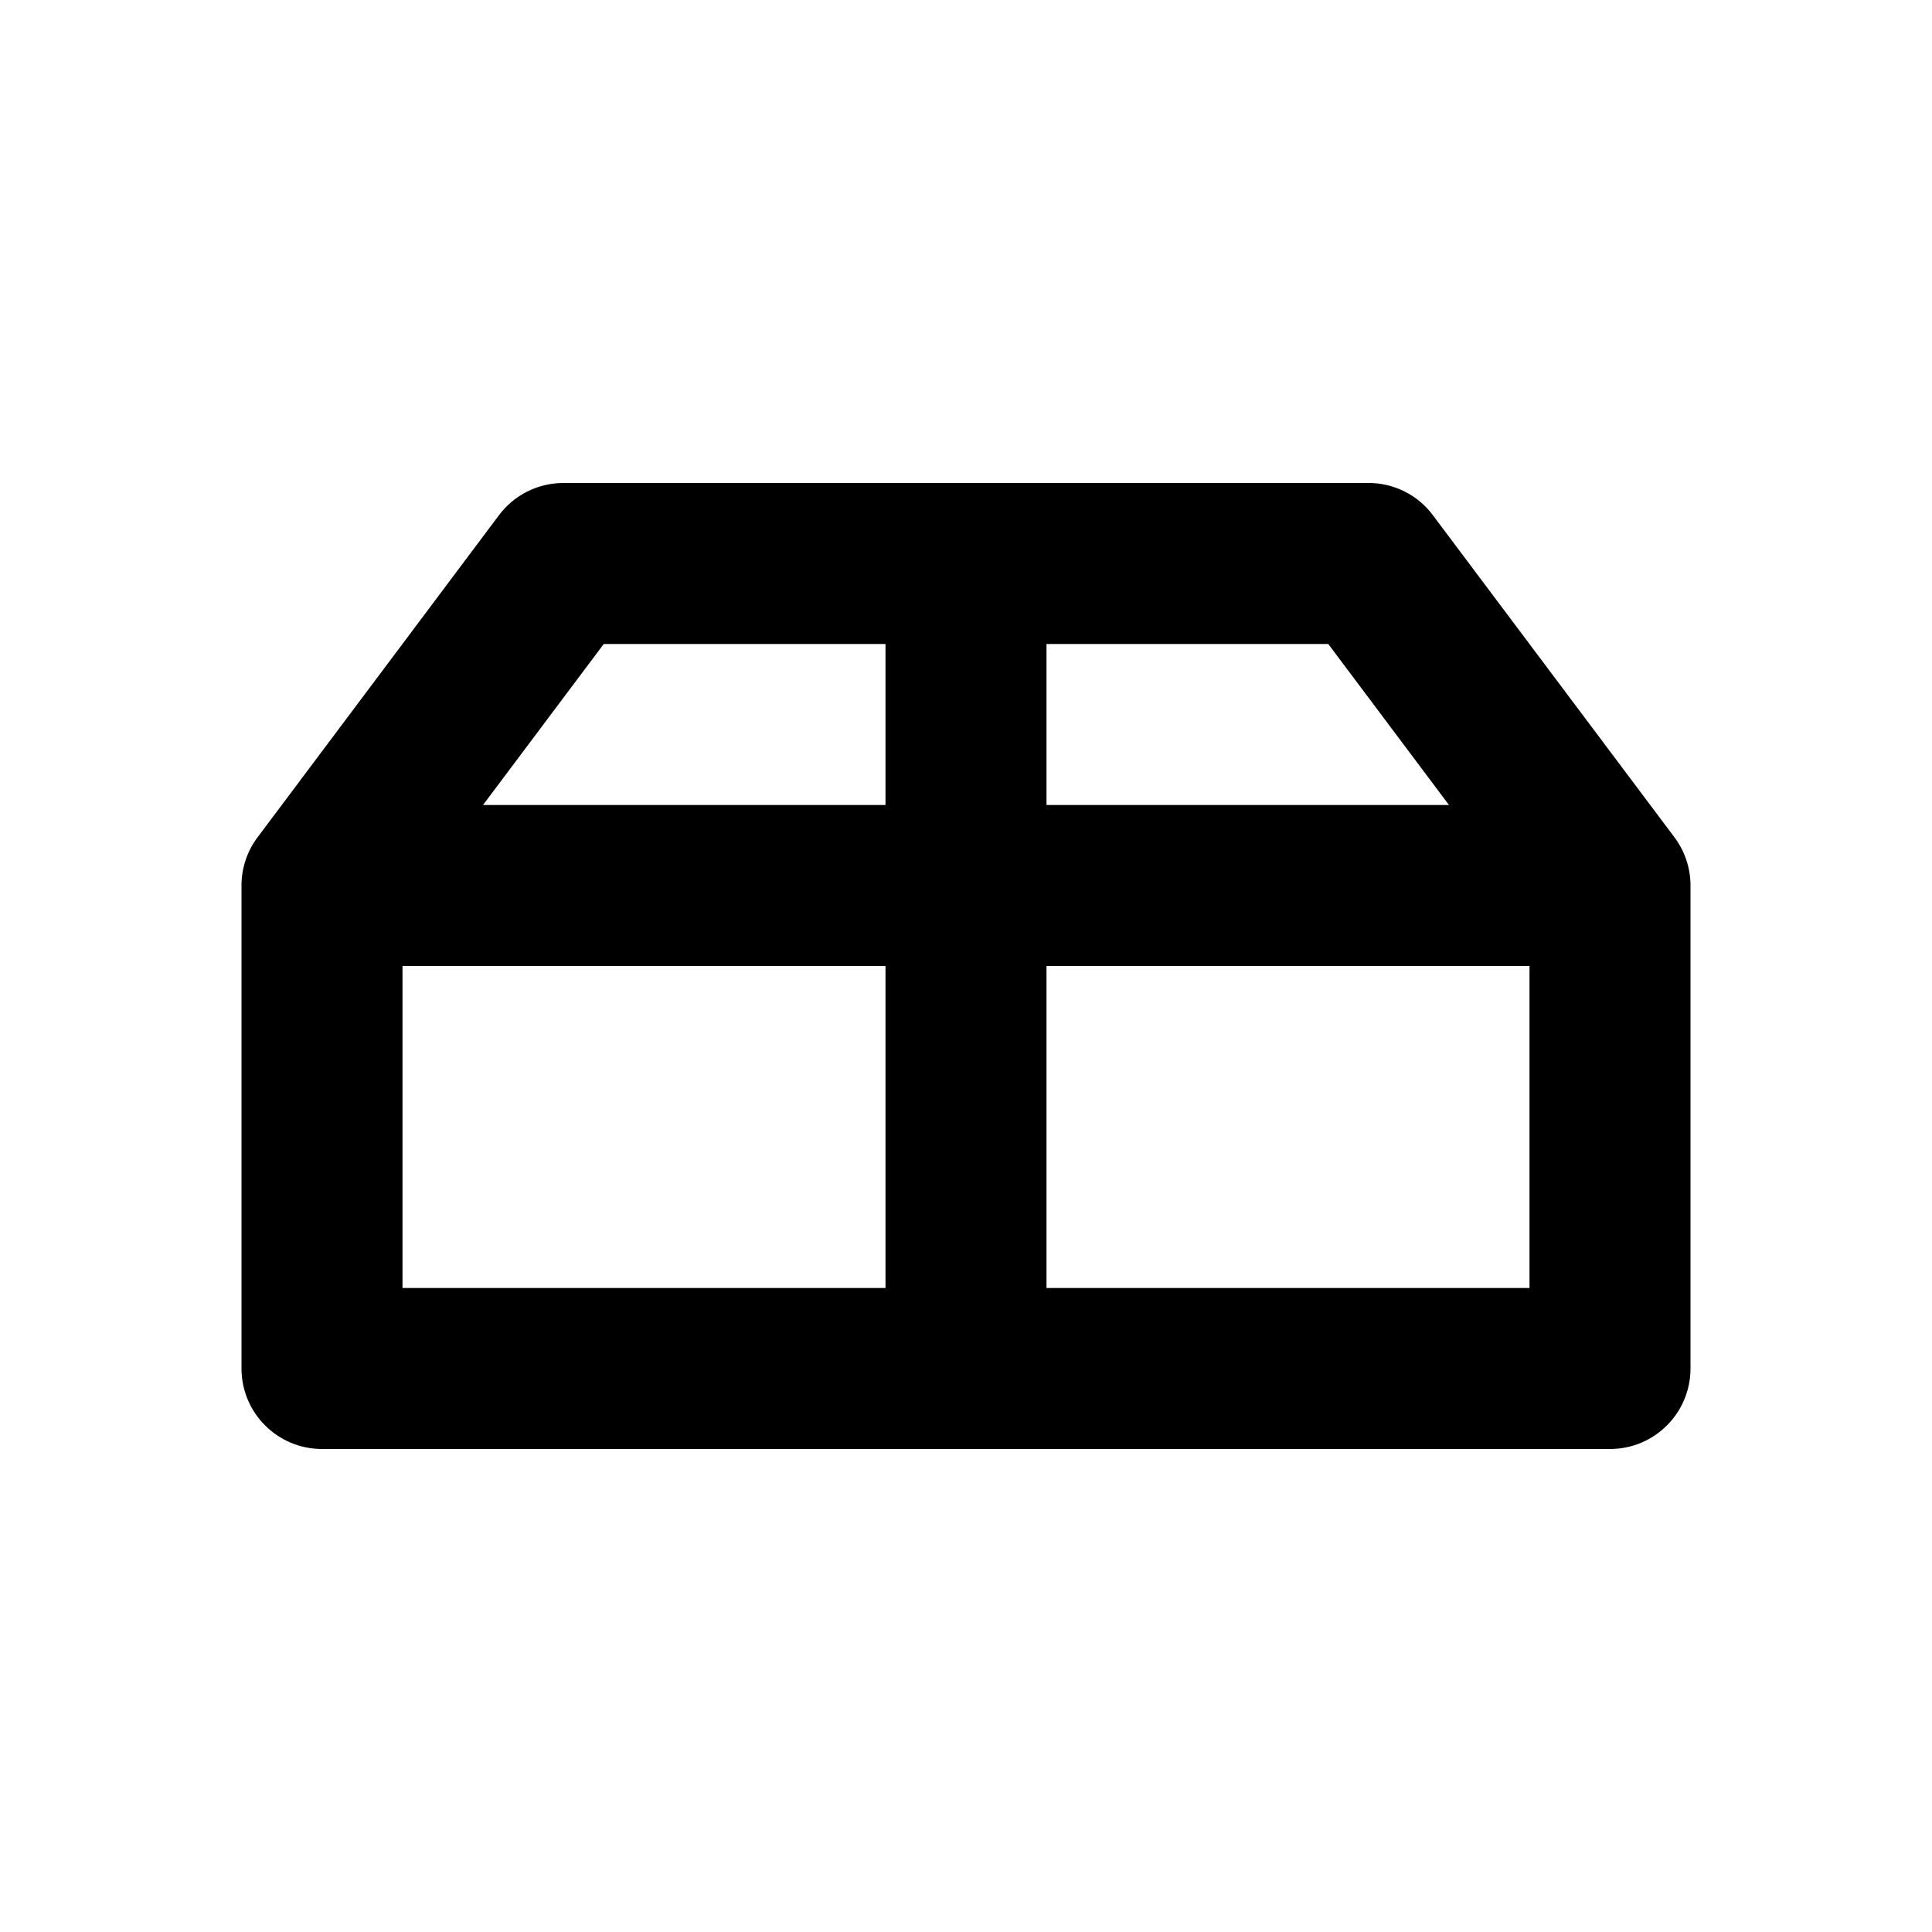
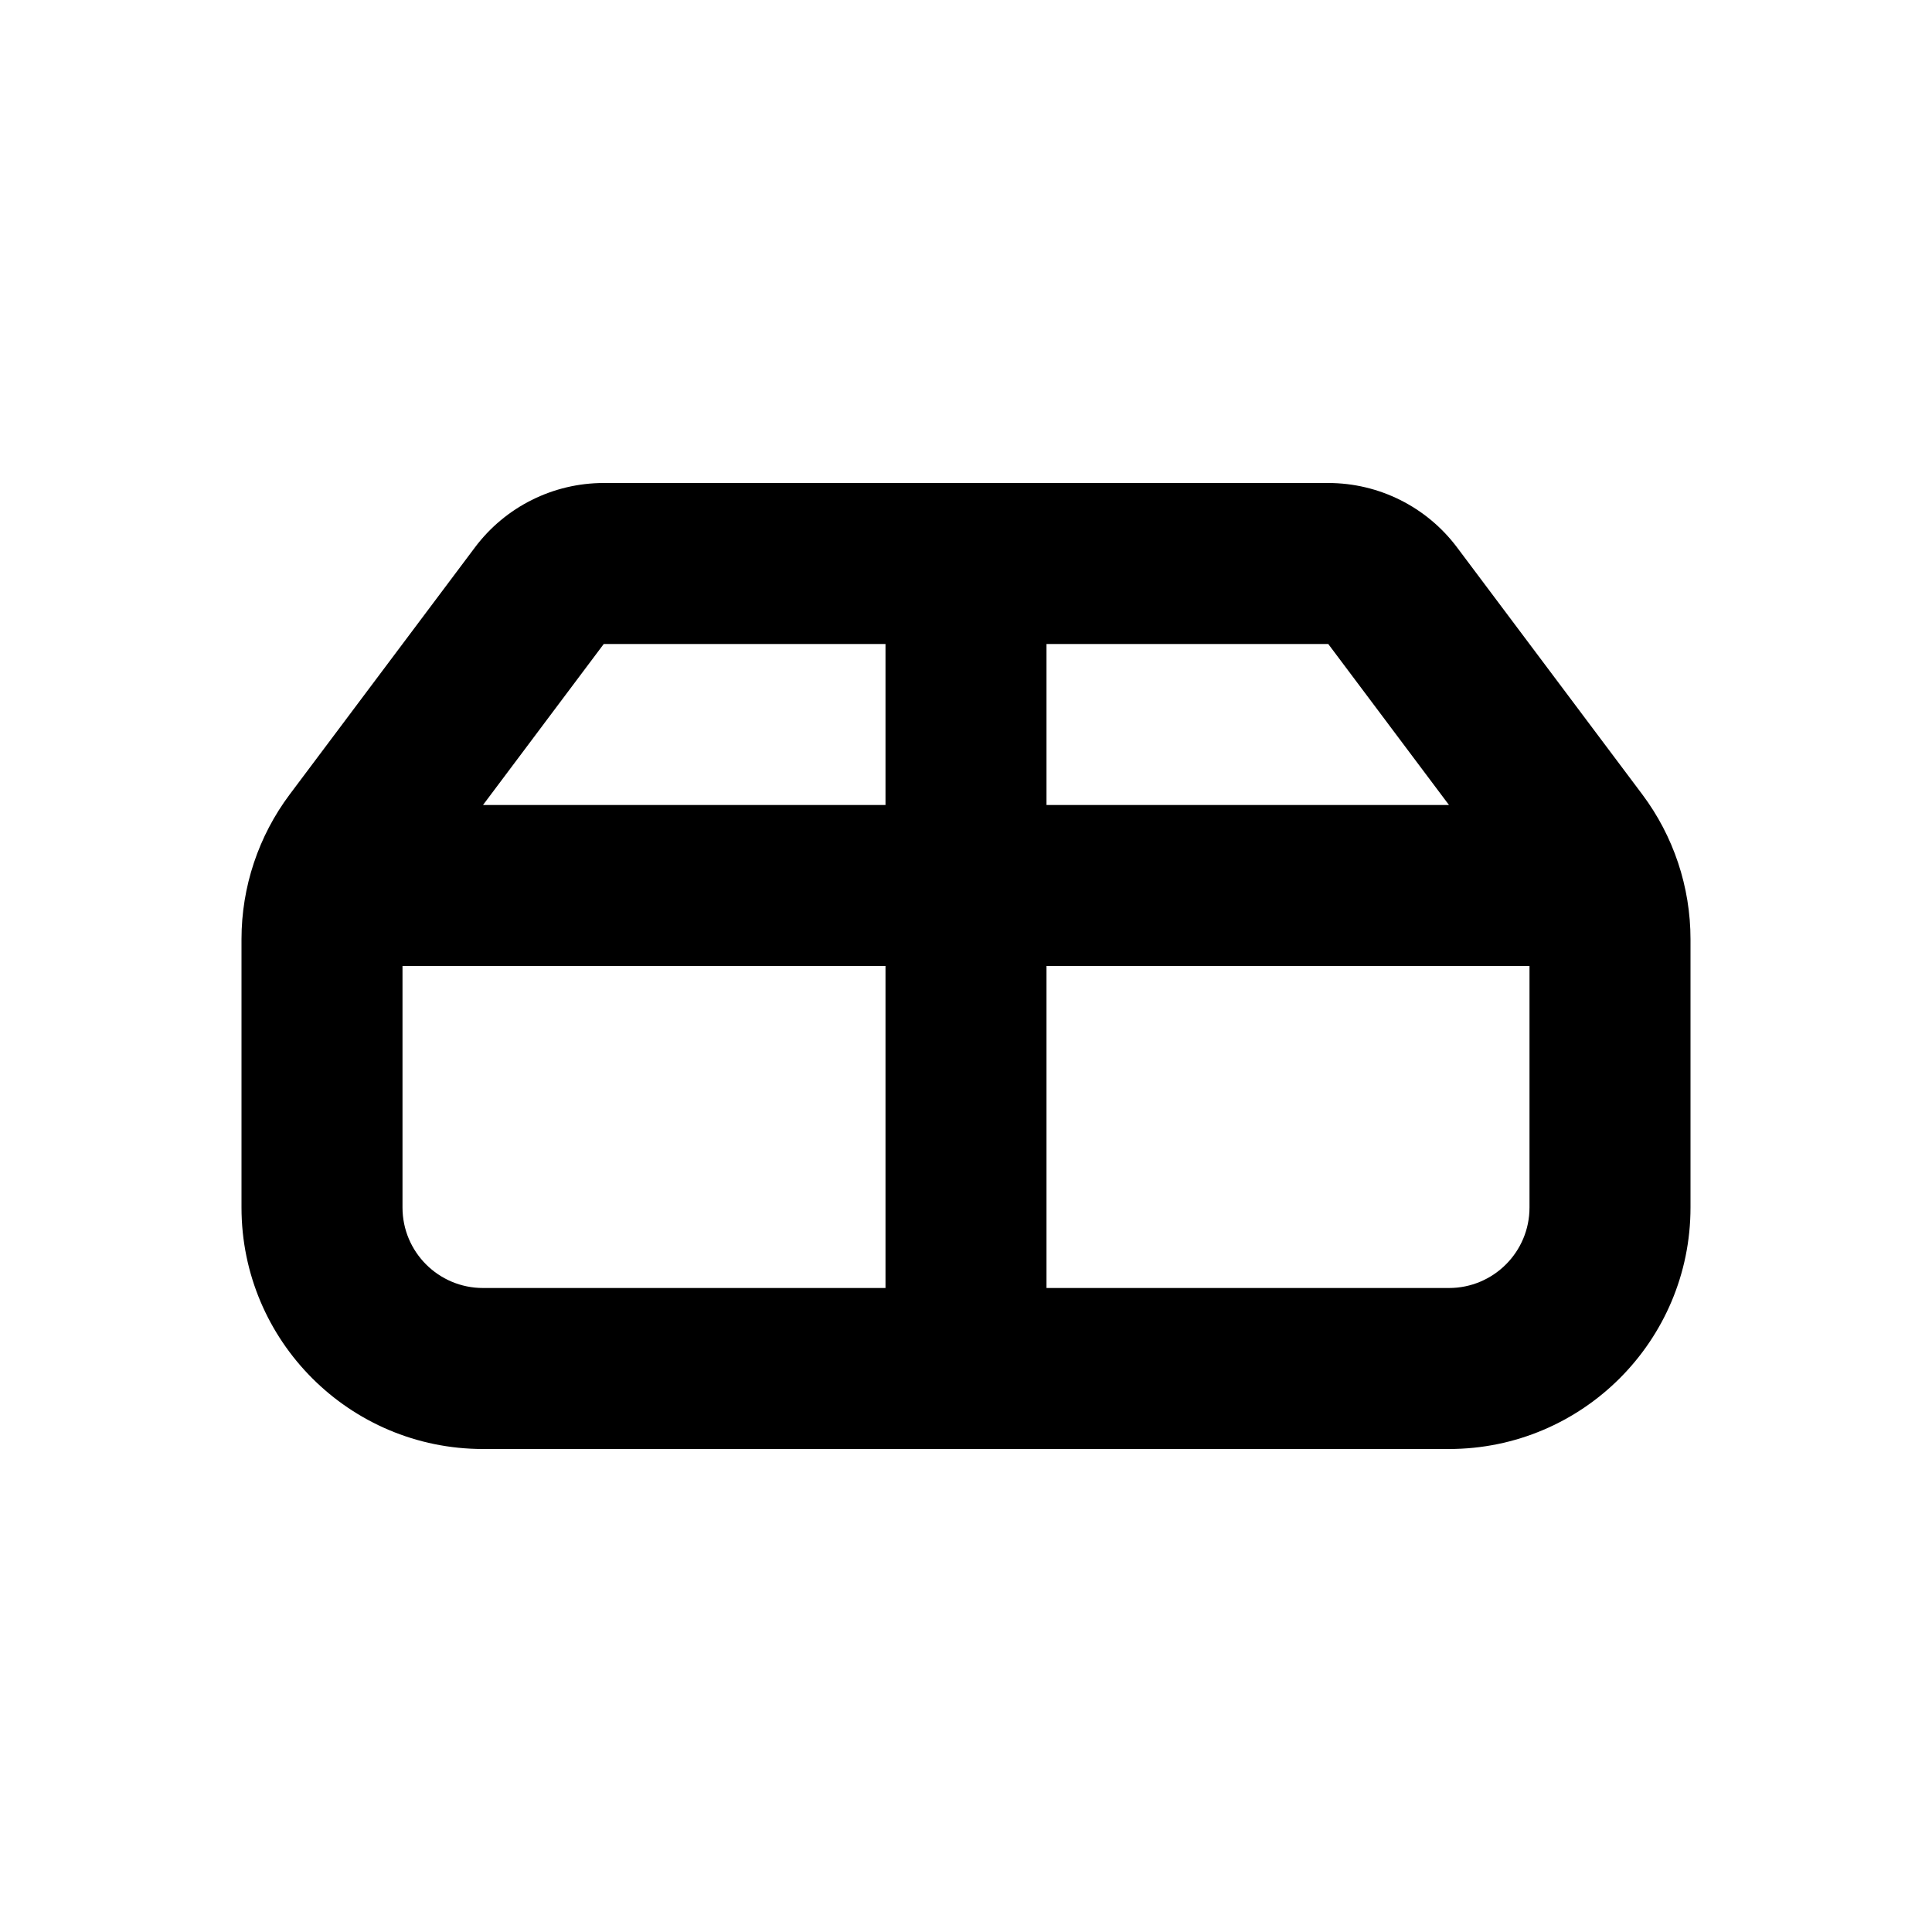
<svg xmlns="http://www.w3.org/2000/svg" viewBox="0 0 24 24">
-   <path d="m20.796 10.395-2.991-3.988A.994.994 0 0 0 16.984 6H7a.998.998 0 0 0-.809.41l-2.983 3.98a.996.996 0 0 0-.208.62V17a1 1 0 0 0 1 1h16a1 1 0 0 0 1-1v-5.99a1 1 0 0 0-.204-.615ZM19 16h-6v-4h6v4Zm-8 0H5v-4h6v4Zm2-6V8h3.5l1.5 2h-5Zm-2-2v2H6l1.5-2H11Z" />
+   <path fill-rule="evenodd" clip-rule="evenodd" d="M5.9 6.8A2 2 0 0 1 7.5 6h9a2 2 0 0 1 1.6.8l2.3 3.067a3 3 0 0 1 .6 1.8V15a3 3 0 0 1-3 3H6a3 3 0 0 1-3-3v-3.333a3 3 0 0 1 .6-1.8L5.9 6.8ZM16.5 8H13v2h5l-1.5-2Zm2.5 4h-6v4h5a1 1 0 0 0 1-1v-3Zm-8-2V8H7.5L6 10h5Zm-6 2h6v4H6a1 1 0 0 1-1-1v-3Z" />
</svg>
